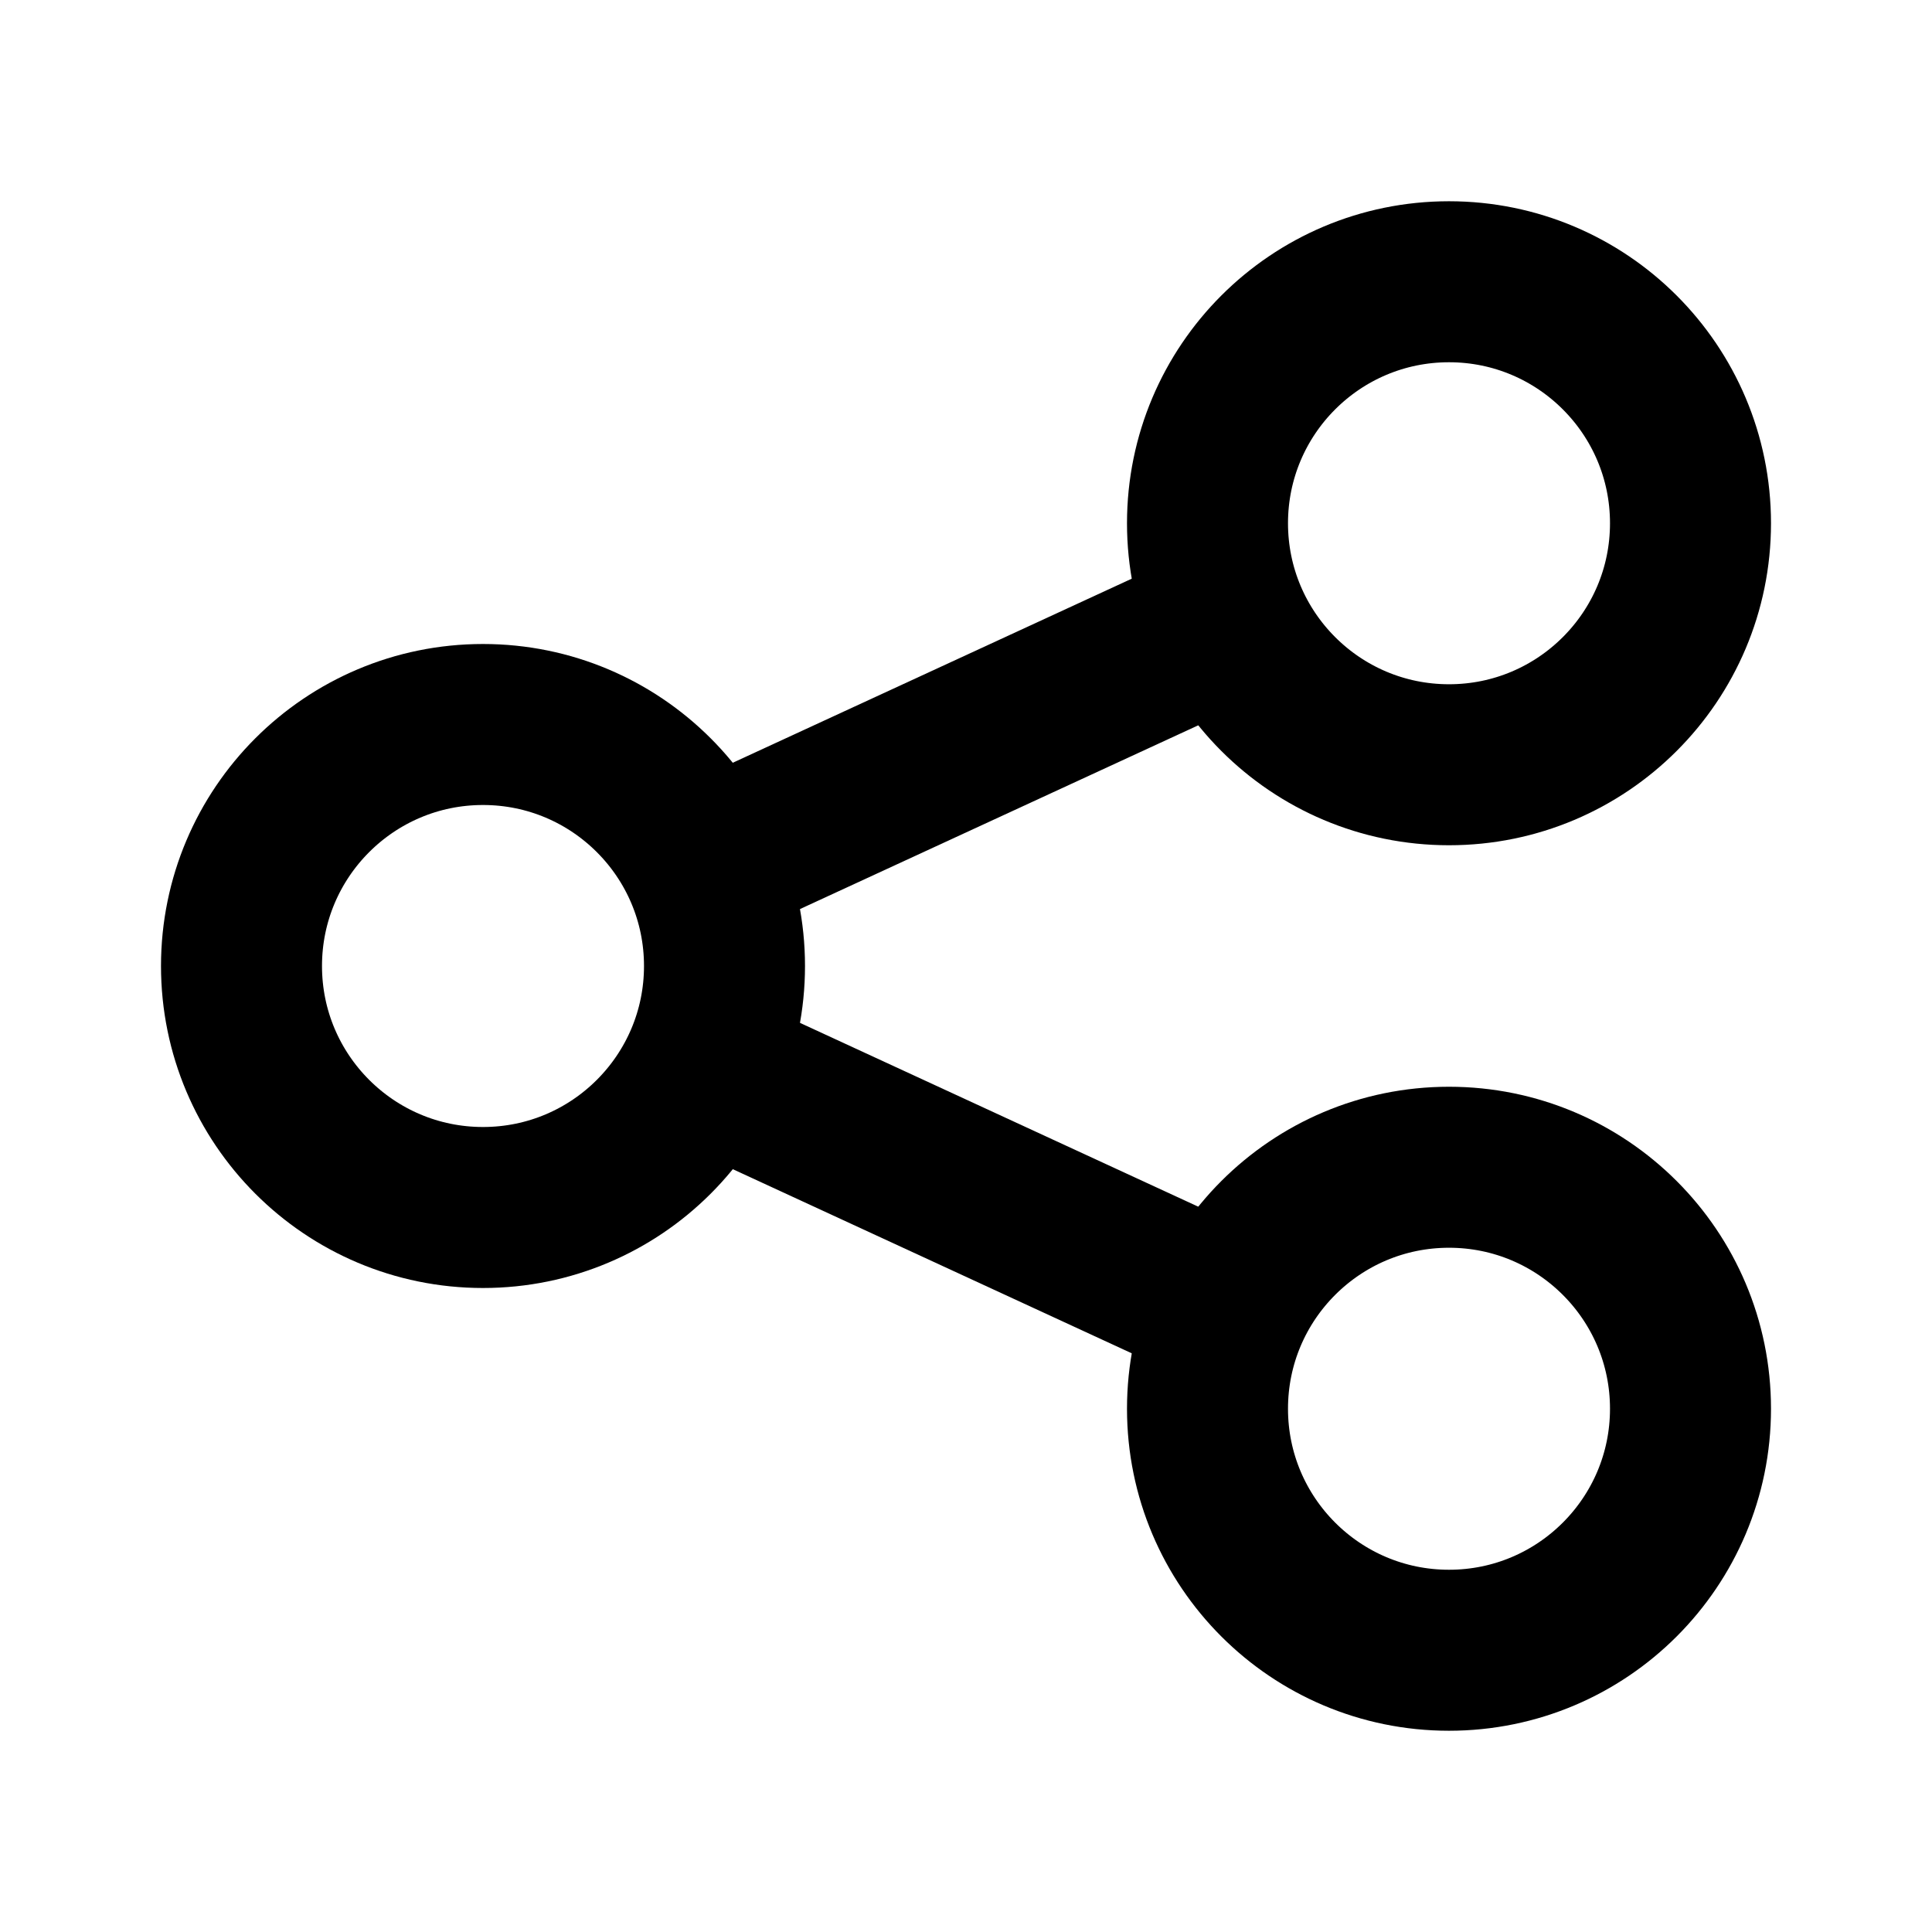
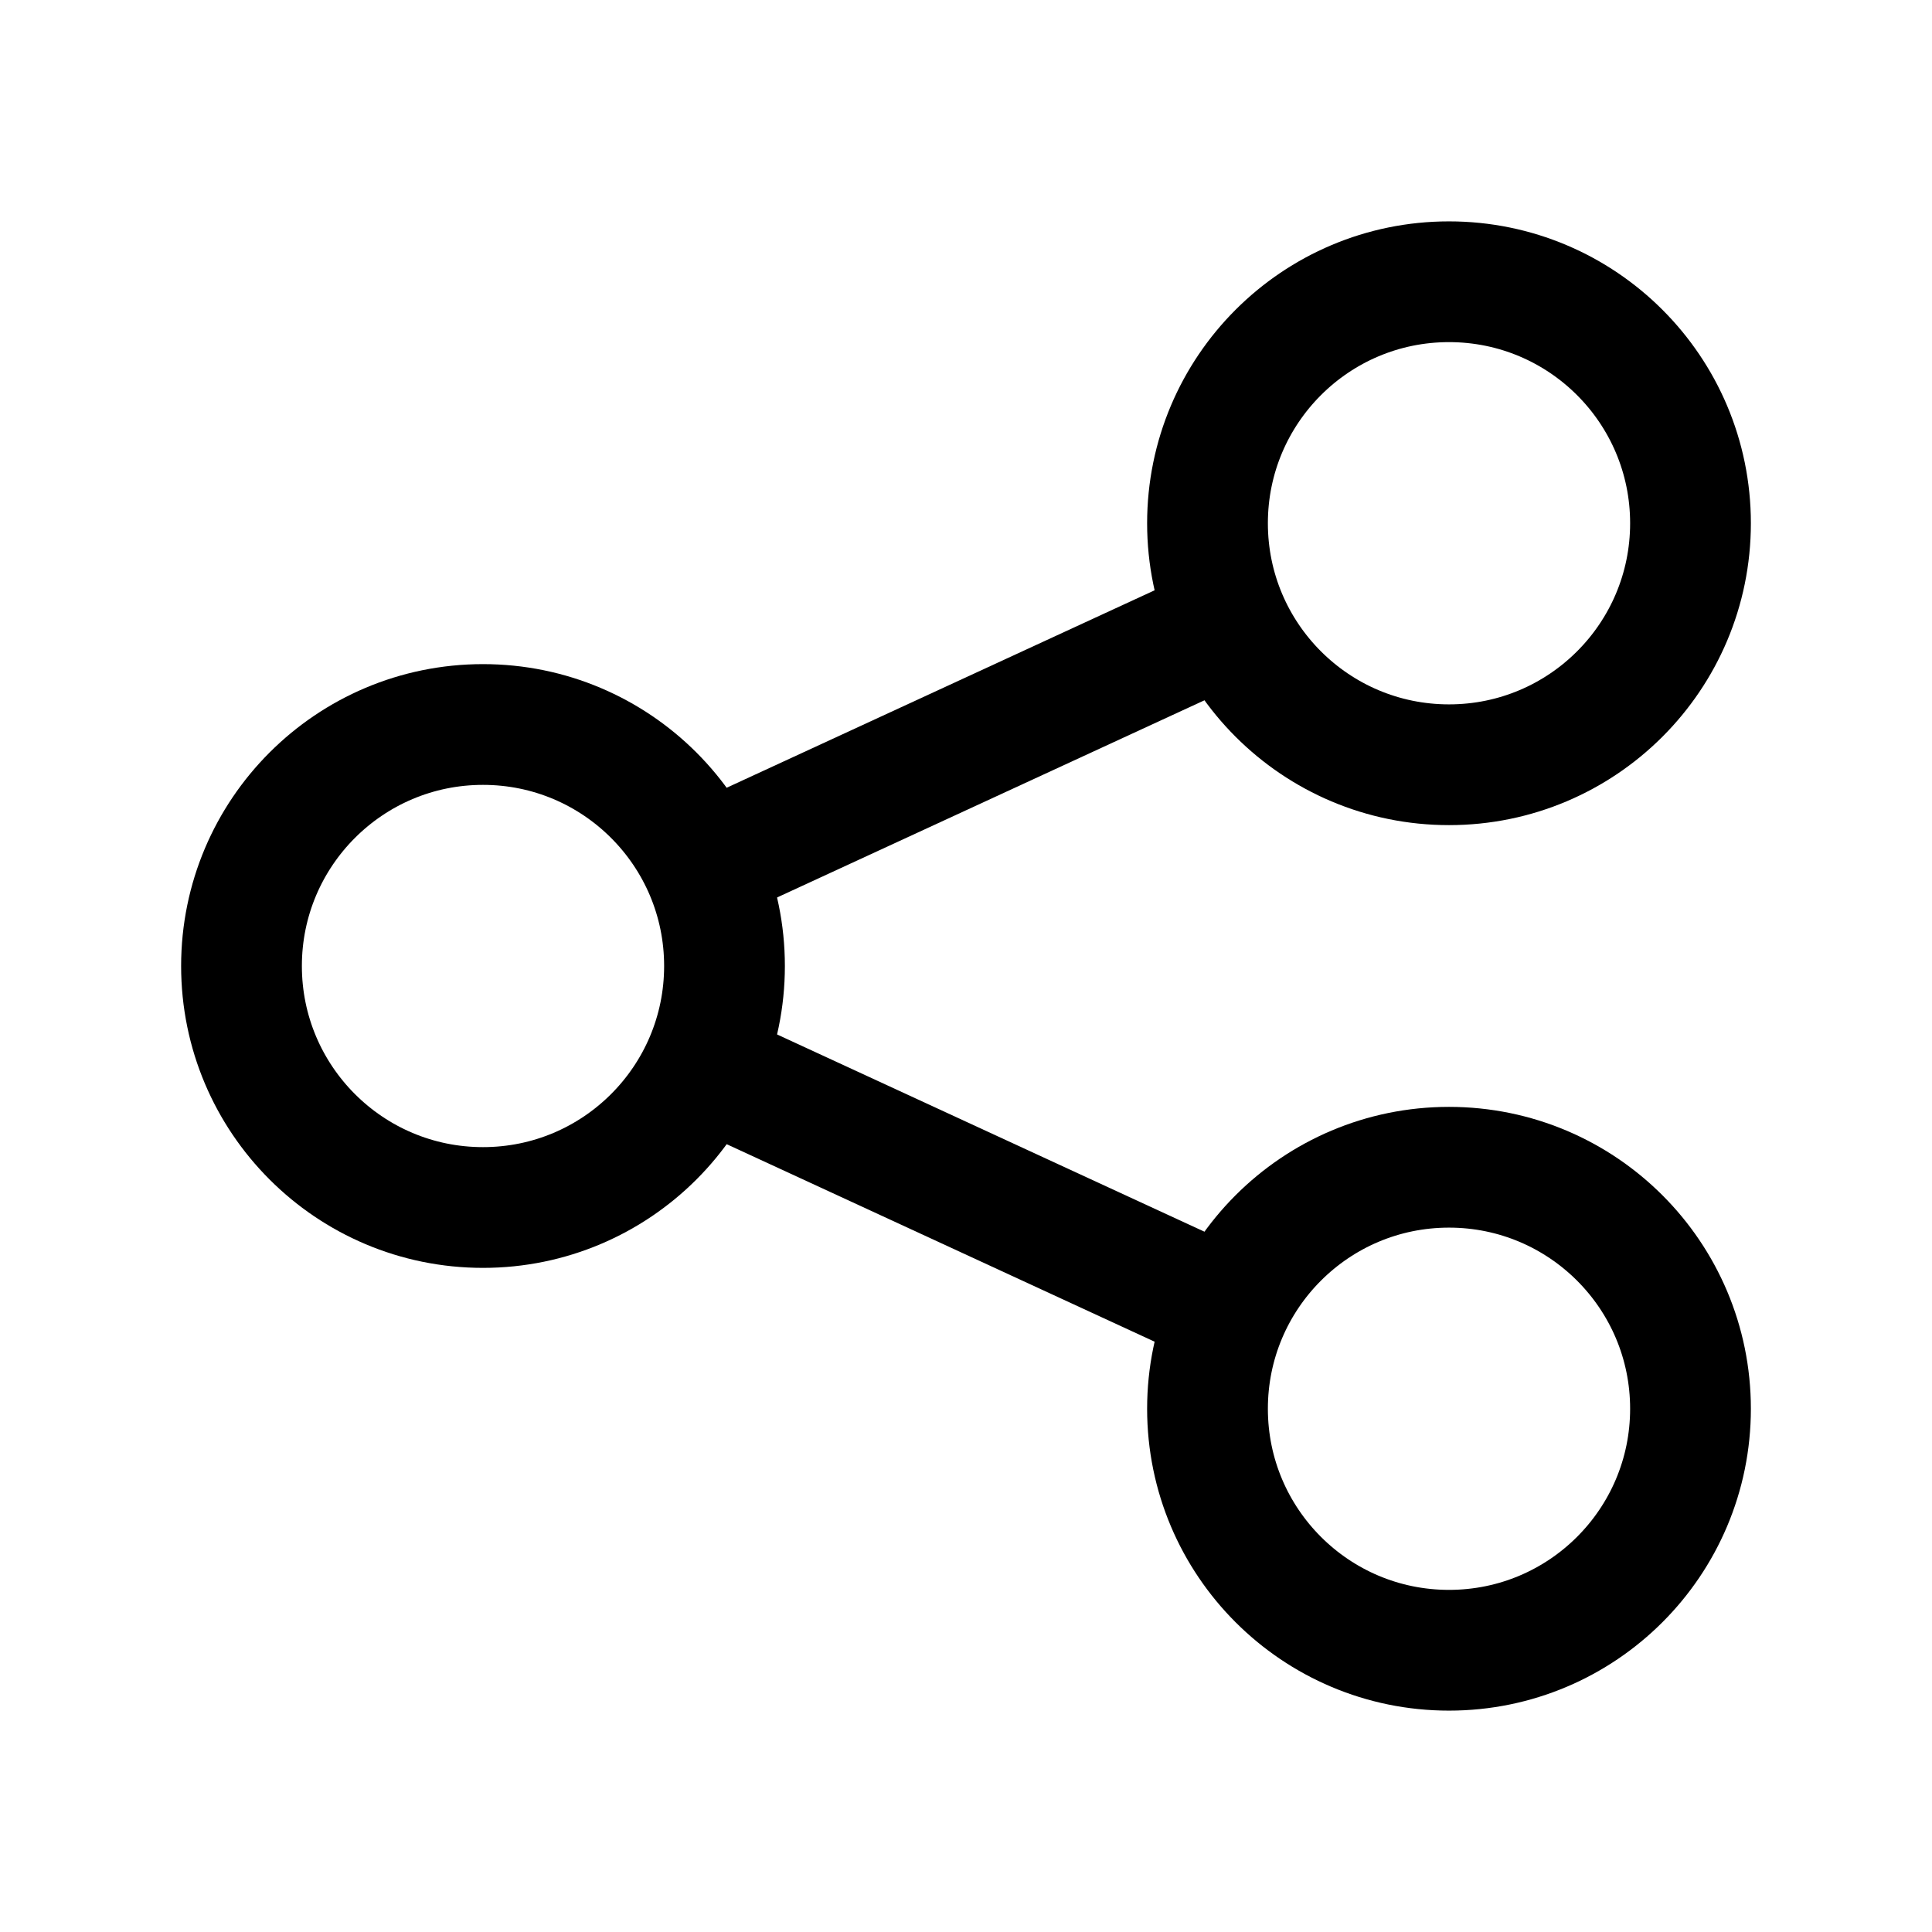
- <svg xmlns="http://www.w3.org/2000/svg" viewBox="0 0 24 24" width="24" height="24" color="currentColor" fill="none" stroke="currentColor" stroke-width="2">
+ <svg xmlns="http://www.w3.org/2000/svg" viewBox="0 0 24 24" width="24" height="24" color="currentColor" fill="none" stroke="currentColor" stroke-width="1.5">
  <path d="M21 6.5C21 8.157 19.657 9.5 18 9.5C16.343 9.5 15 8.157 15 6.5C15 4.843 16.343 3.5 18 3.5C19.657 3.5 21 4.843 21 6.5Z" />
  <path d="M9 12C9 13.657 7.657 15 6 15C4.343 15 3 13.657 3 12C3 10.343 4.343 9 6 9C7.657 9 9 10.343 9 12Z" />
  <path d="M21 17.5C21 19.157 19.657 20.5 18 20.5C16.343 20.5 15 19.157 15 17.5C15 15.843 16.343 14.5 18 14.5C19.657 14.5 21 15.843 21 17.5Z" />
  <path d="M8.729 10.749L15.229 7.75M8.729 13.25L15.229 16.25" />
</svg>
